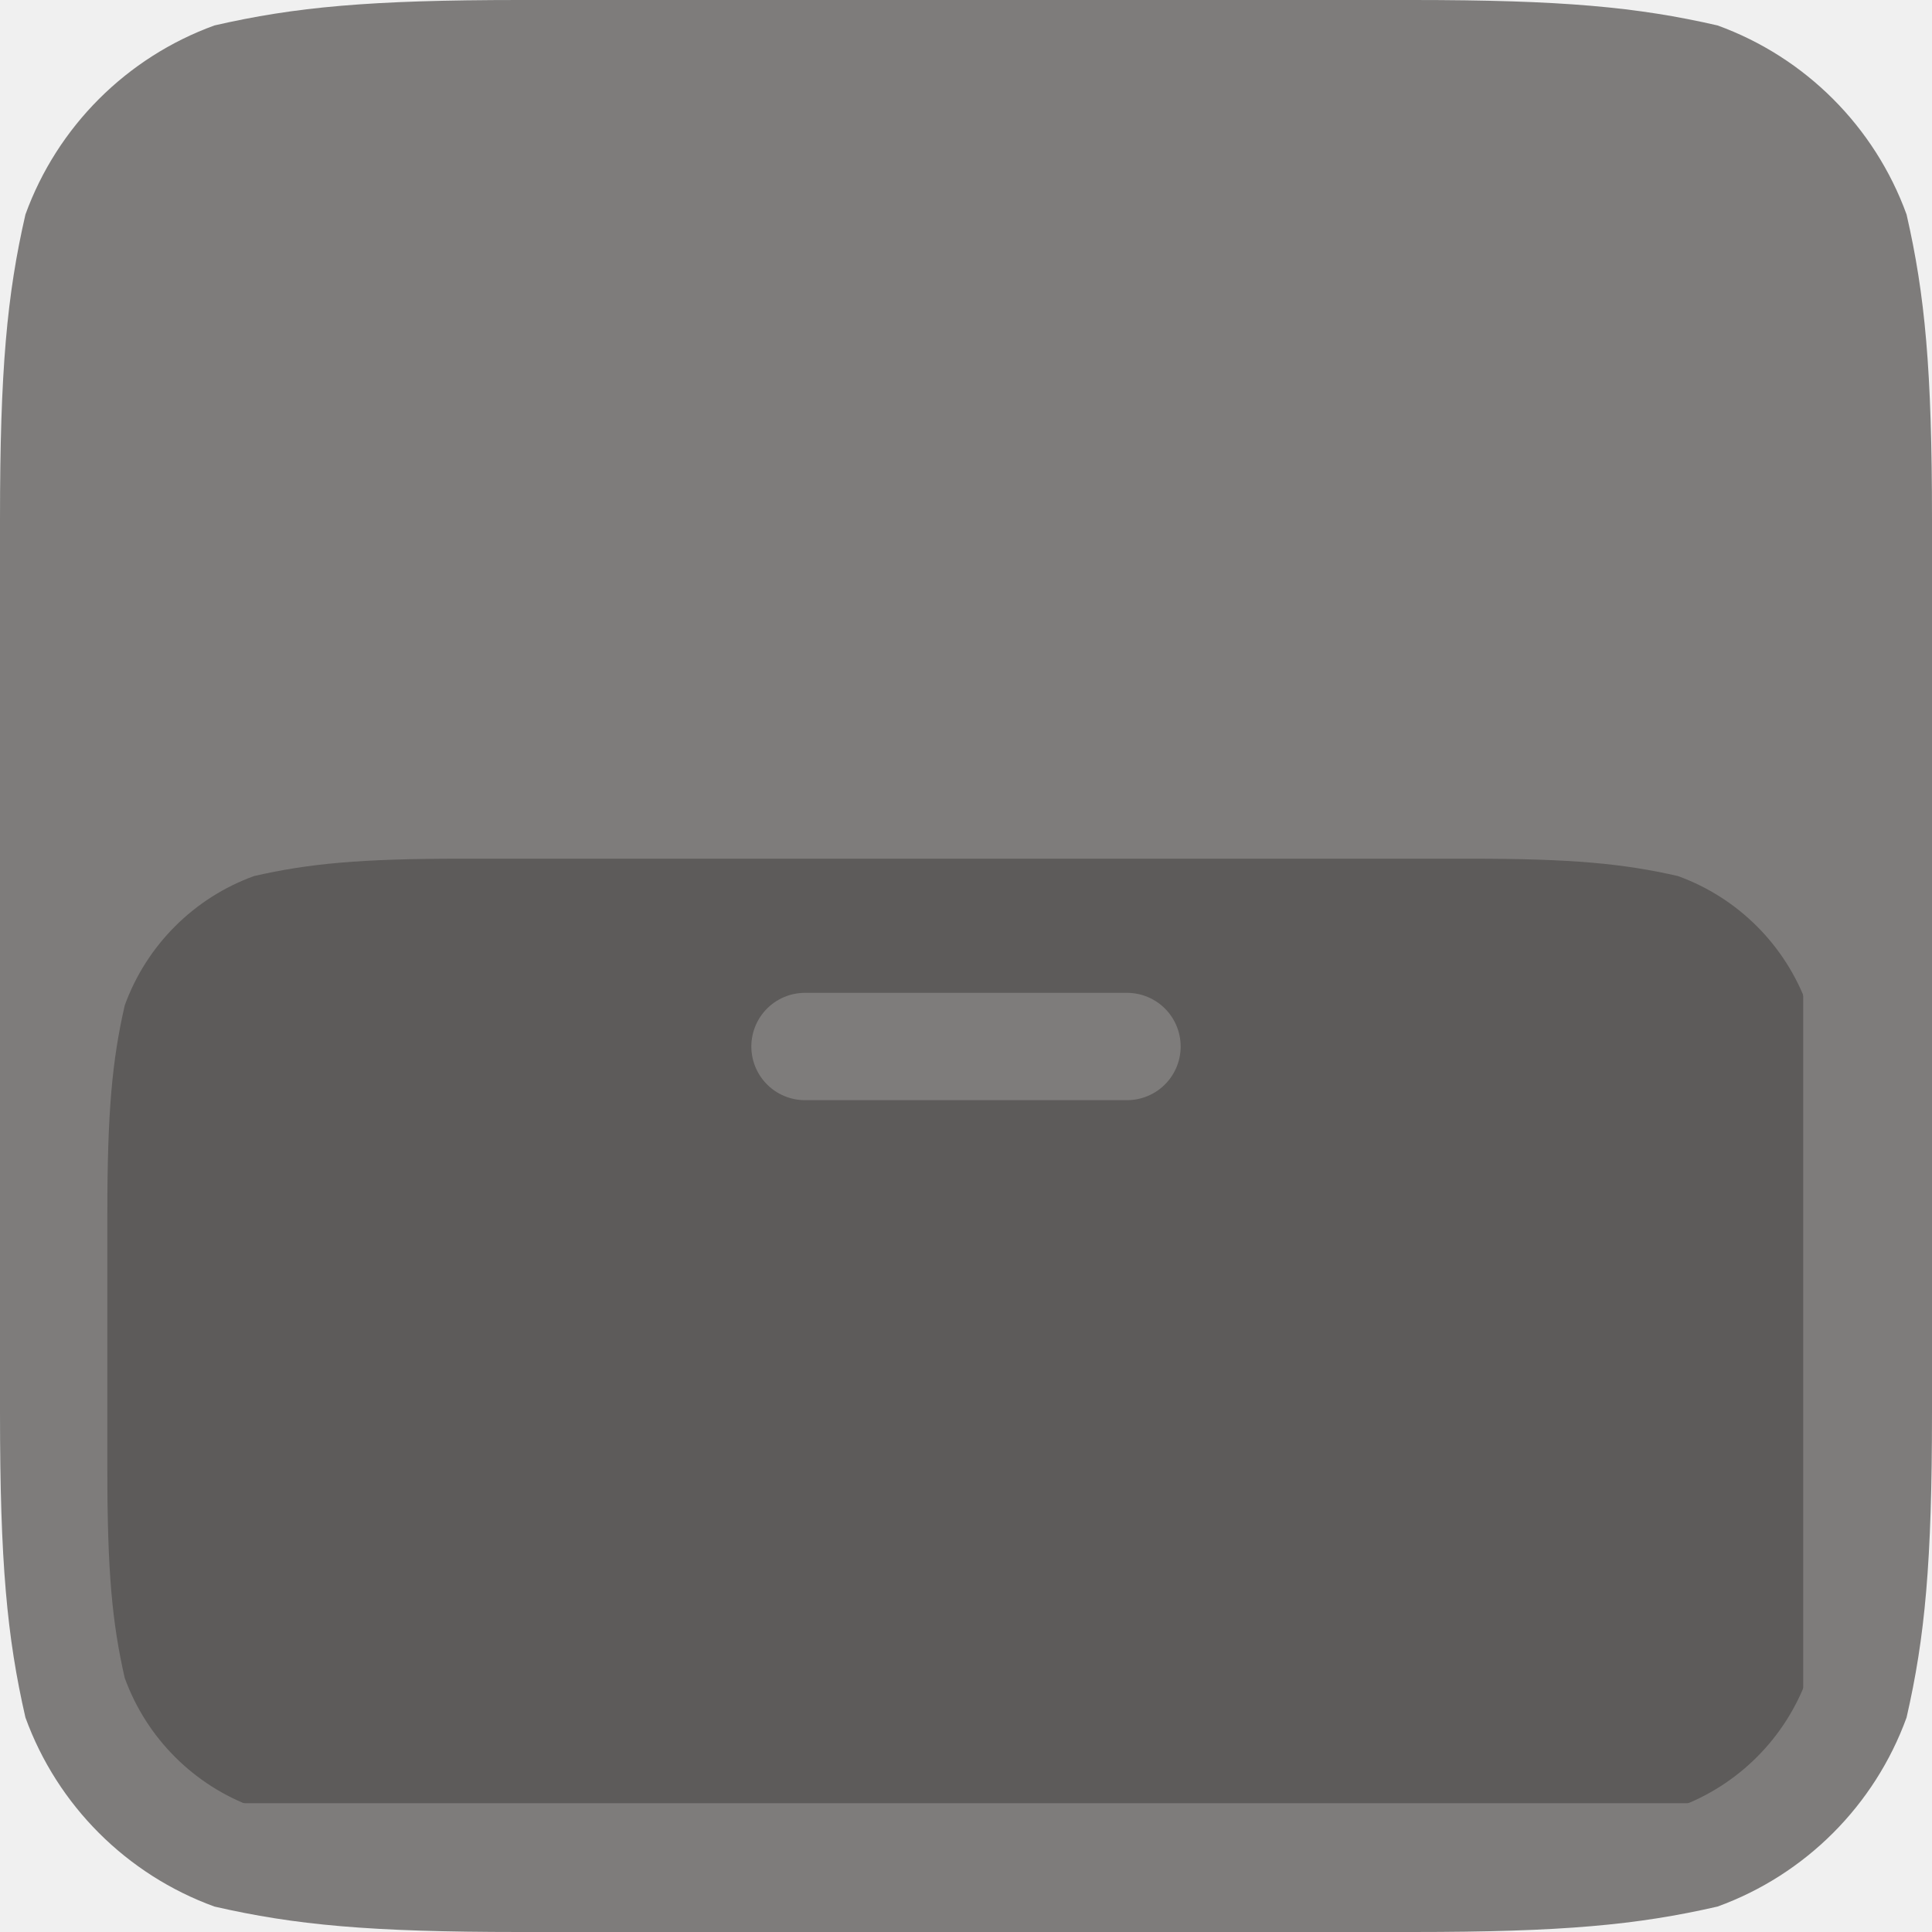
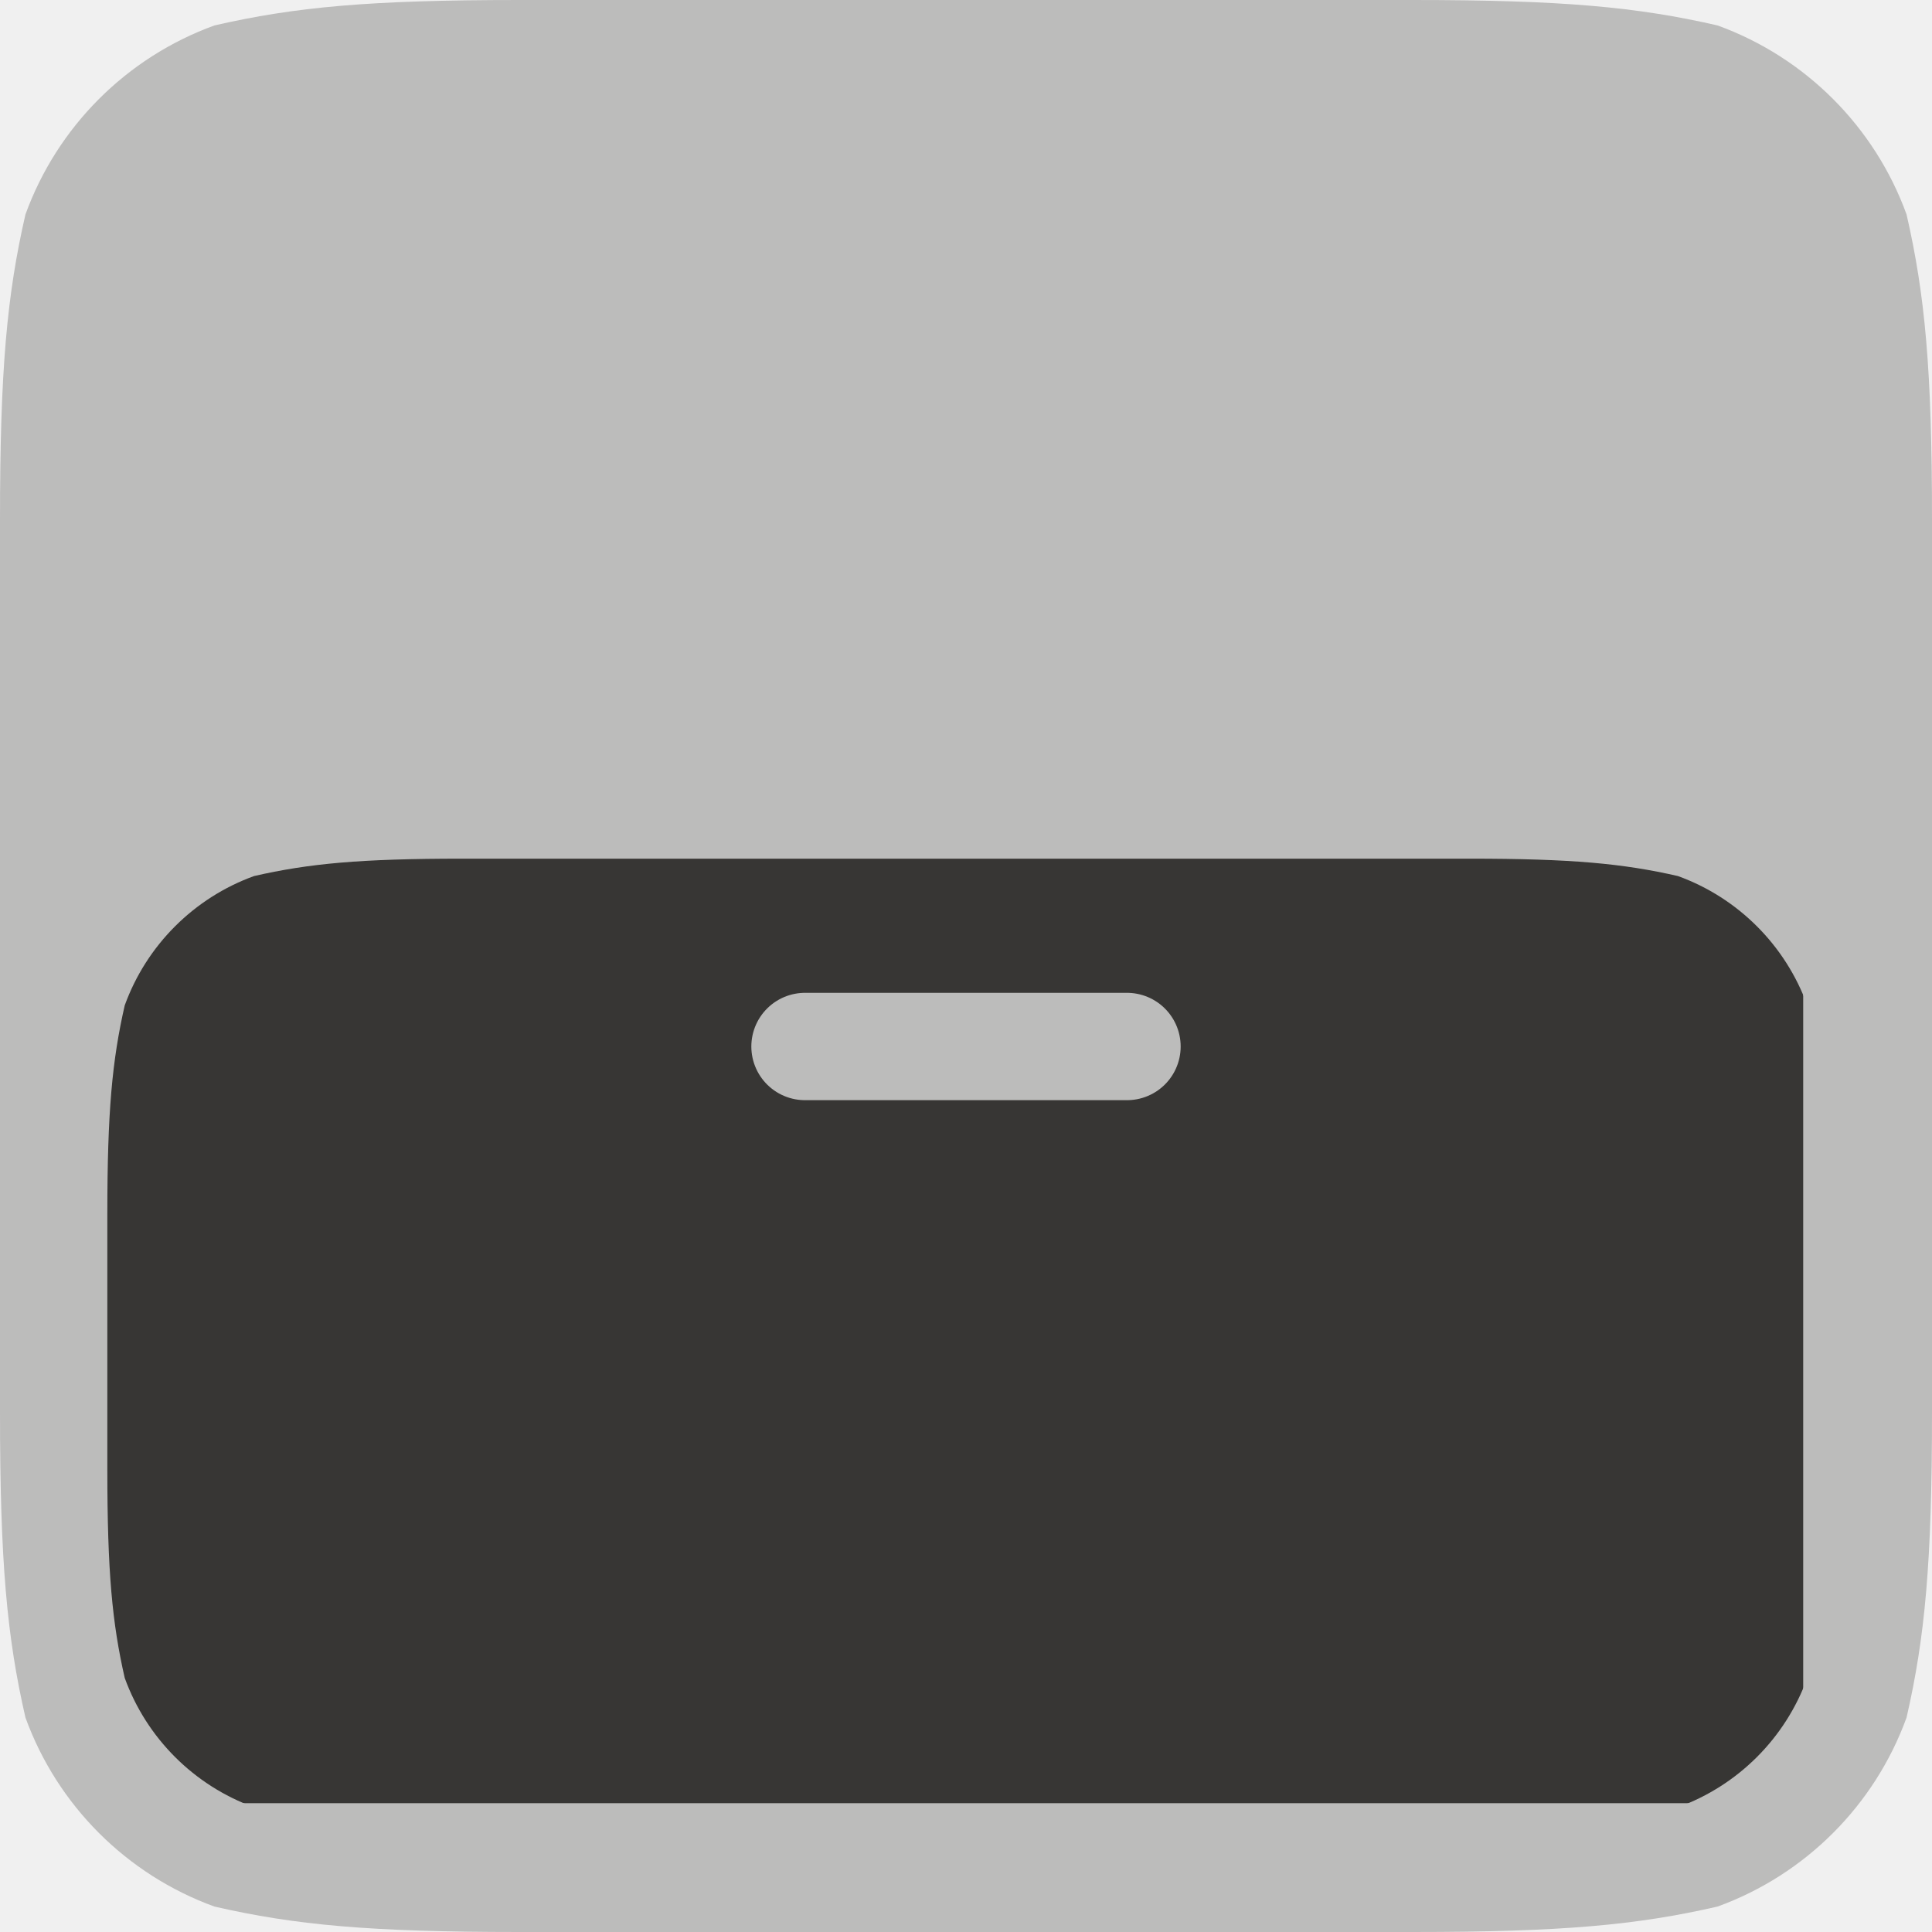
<svg xmlns="http://www.w3.org/2000/svg" viewBox="3 3 18 18">
  <style>.mark{fill:#201e1c}@media (prefers-color-scheme:dark){.mark{fill:#f2f0ed}}</style>
  <defs>
    <mask id="handle" maskUnits="userSpaceOnUse">
      <rect width="24" height="24" fill="#fff" />
      <path d="M10.5 12.75h3" stroke="#000" stroke-width="1" stroke-linecap="round" />
    </mask>
  </defs>
-   <path d="M7.837 3H16.163C17.556 3 18.252 3.065 19.002 3.237C19.82 3.534 20.466 4.18 20.763 4.998C20.935 5.748 21 6.444 21 7.837V16.163C21 17.556 20.935 18.252 20.763 19.002C20.466 19.82 19.82 20.466 19.002 20.763C18.252 20.935 17.556 21 16.163 21H7.837C6.444 21 5.748 20.935 4.998 20.763C4.18 20.466 3.534 19.82 3.237 19.002C3.065 18.252 3 17.556 3 16.163V7.837C3 6.444 3.065 5.748 3.237 4.998C3.534 4.18 4.18 3.534 4.998 3.237C5.748 3.065 6.444 3 7.837 3Z" class="mark" fill="#201e1c" opacity="0.55" />
-   <path d="M7.308 11H16.692C17.644 11 18.121 11.045 18.633 11.162C19.193 11.365 19.635 11.807 19.838 12.367C19.955 12.879 20 13.356 20 14.308V16.692C20 17.644 19.955 18.121 19.838 18.633C19.635 19.193 19.193 19.635 18.633 19.838C18.121 19.955 17.644 20 16.692 20H7.308C6.356 20 5.879 19.955 5.367 19.838C4.807 19.635 4.365 19.193 4.162 18.633C4.045 18.121 4 17.644 4 16.692V14.308C4 13.356 4.045 12.879 4.162 12.367C4.365 11.807 4.807 11.365 5.367 11.162C5.879 11.045 6.356 11 7.308 11Z" class="mark" fill="#201e1c" opacity="0.35" mask="url(#handle)" />
+   <path d="M7.837 3H16.163C17.556 3 18.252 3.065 19.002 3.237C19.82 3.534 20.466 4.18 20.763 4.998C20.935 5.748 21 6.444 21 7.837V16.163C21 17.556 20.935 18.252 20.763 19.002C20.466 19.82 19.82 20.466 19.002 20.763C18.252 20.935 17.556 21 16.163 21H7.837C6.444 21 5.748 20.935 4.998 20.763C4.18 20.466 3.534 19.82 3.237 19.002C3.065 18.252 3 17.556 3 16.163V7.837C3 6.444 3.065 5.748 3.237 4.998C3.534 4.18 4.18 3.534 4.998 3.237C5.748 3.065 6.444 3 7.837 3Z" class="mark" fill="#201e1c" opacity="0.25" />
+   <path d="M7.308 11H16.692C17.644 11 18.121 11.045 18.633 11.162C19.193 11.365 19.635 11.807 19.838 12.367C19.955 12.879 20 13.356 20 14.308V16.692C20 17.644 19.955 18.121 19.838 18.633C19.635 19.193 19.193 19.635 18.633 19.838C18.121 19.955 17.644 20 16.692 20H7.308C6.356 20 5.879 19.955 5.367 19.838C4.807 19.635 4.365 19.193 4.162 18.633C4.045 18.121 4 17.644 4 16.692V14.308C4 13.356 4.045 12.879 4.162 12.367C4.365 11.807 4.807 11.365 5.367 11.162C5.879 11.045 6.356 11 7.308 11Z" class="mark" fill="#201e1c" opacity="0.85" mask="url(#handle)" />
</svg>
